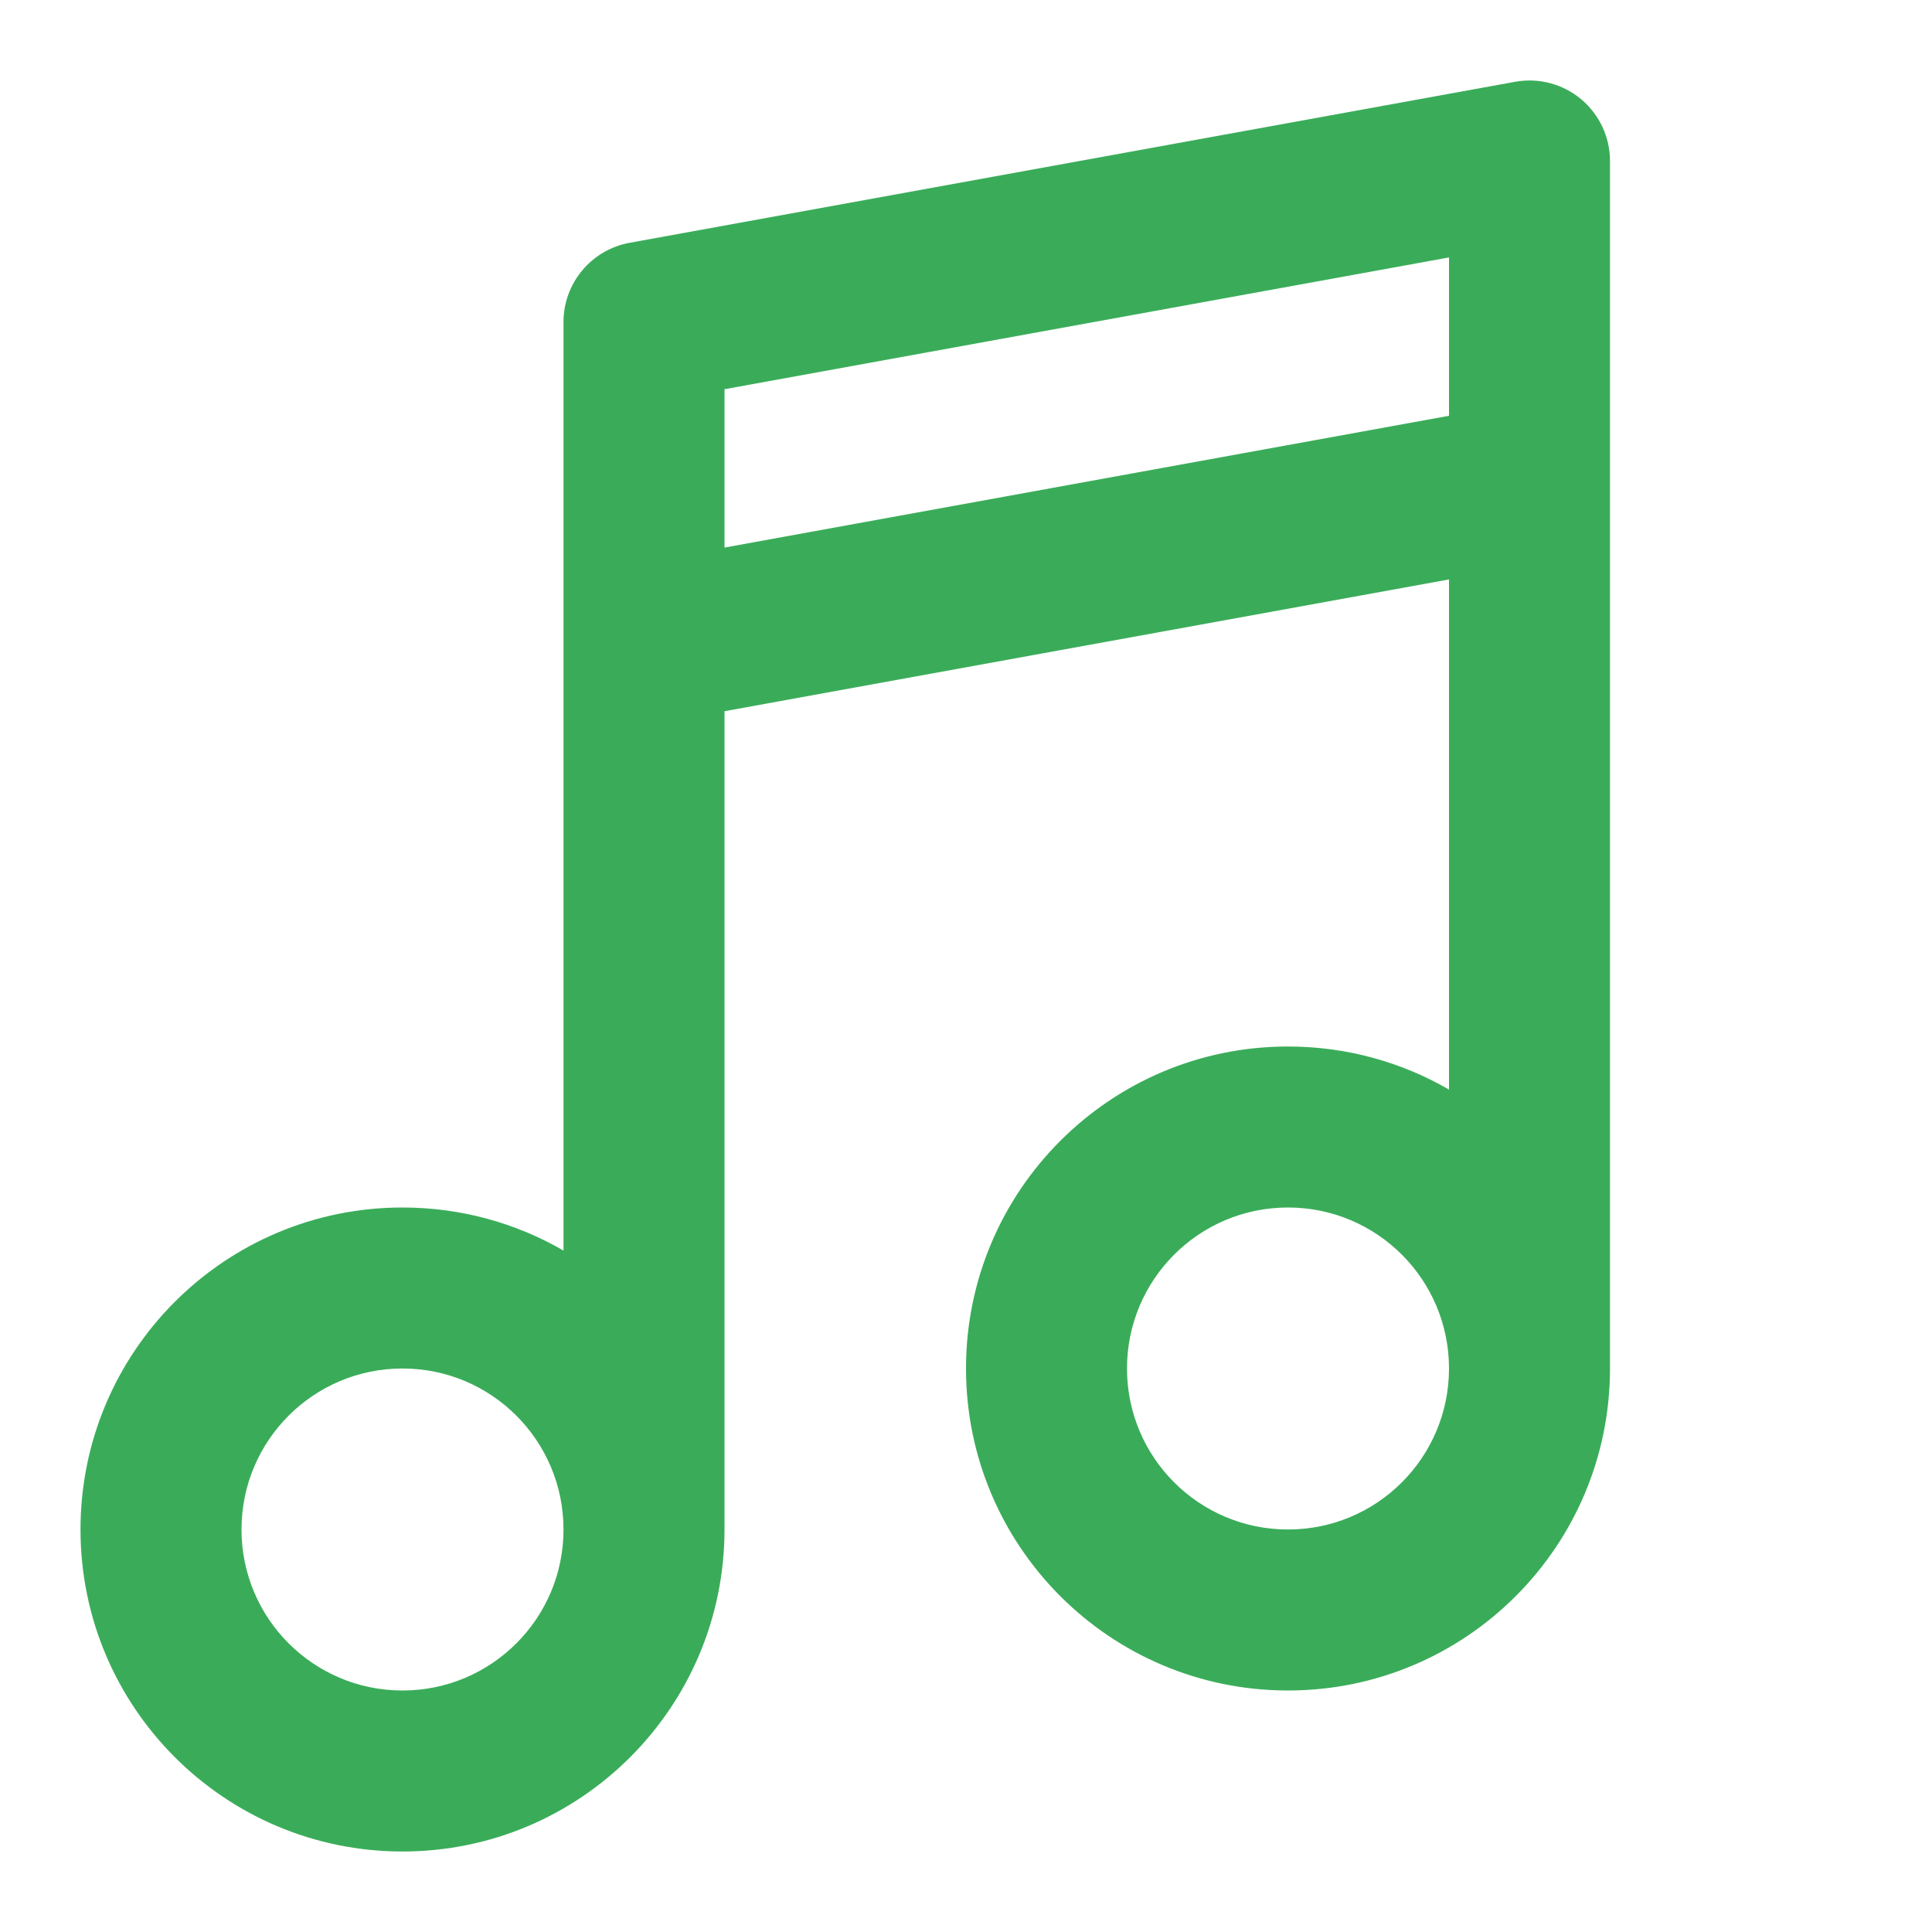
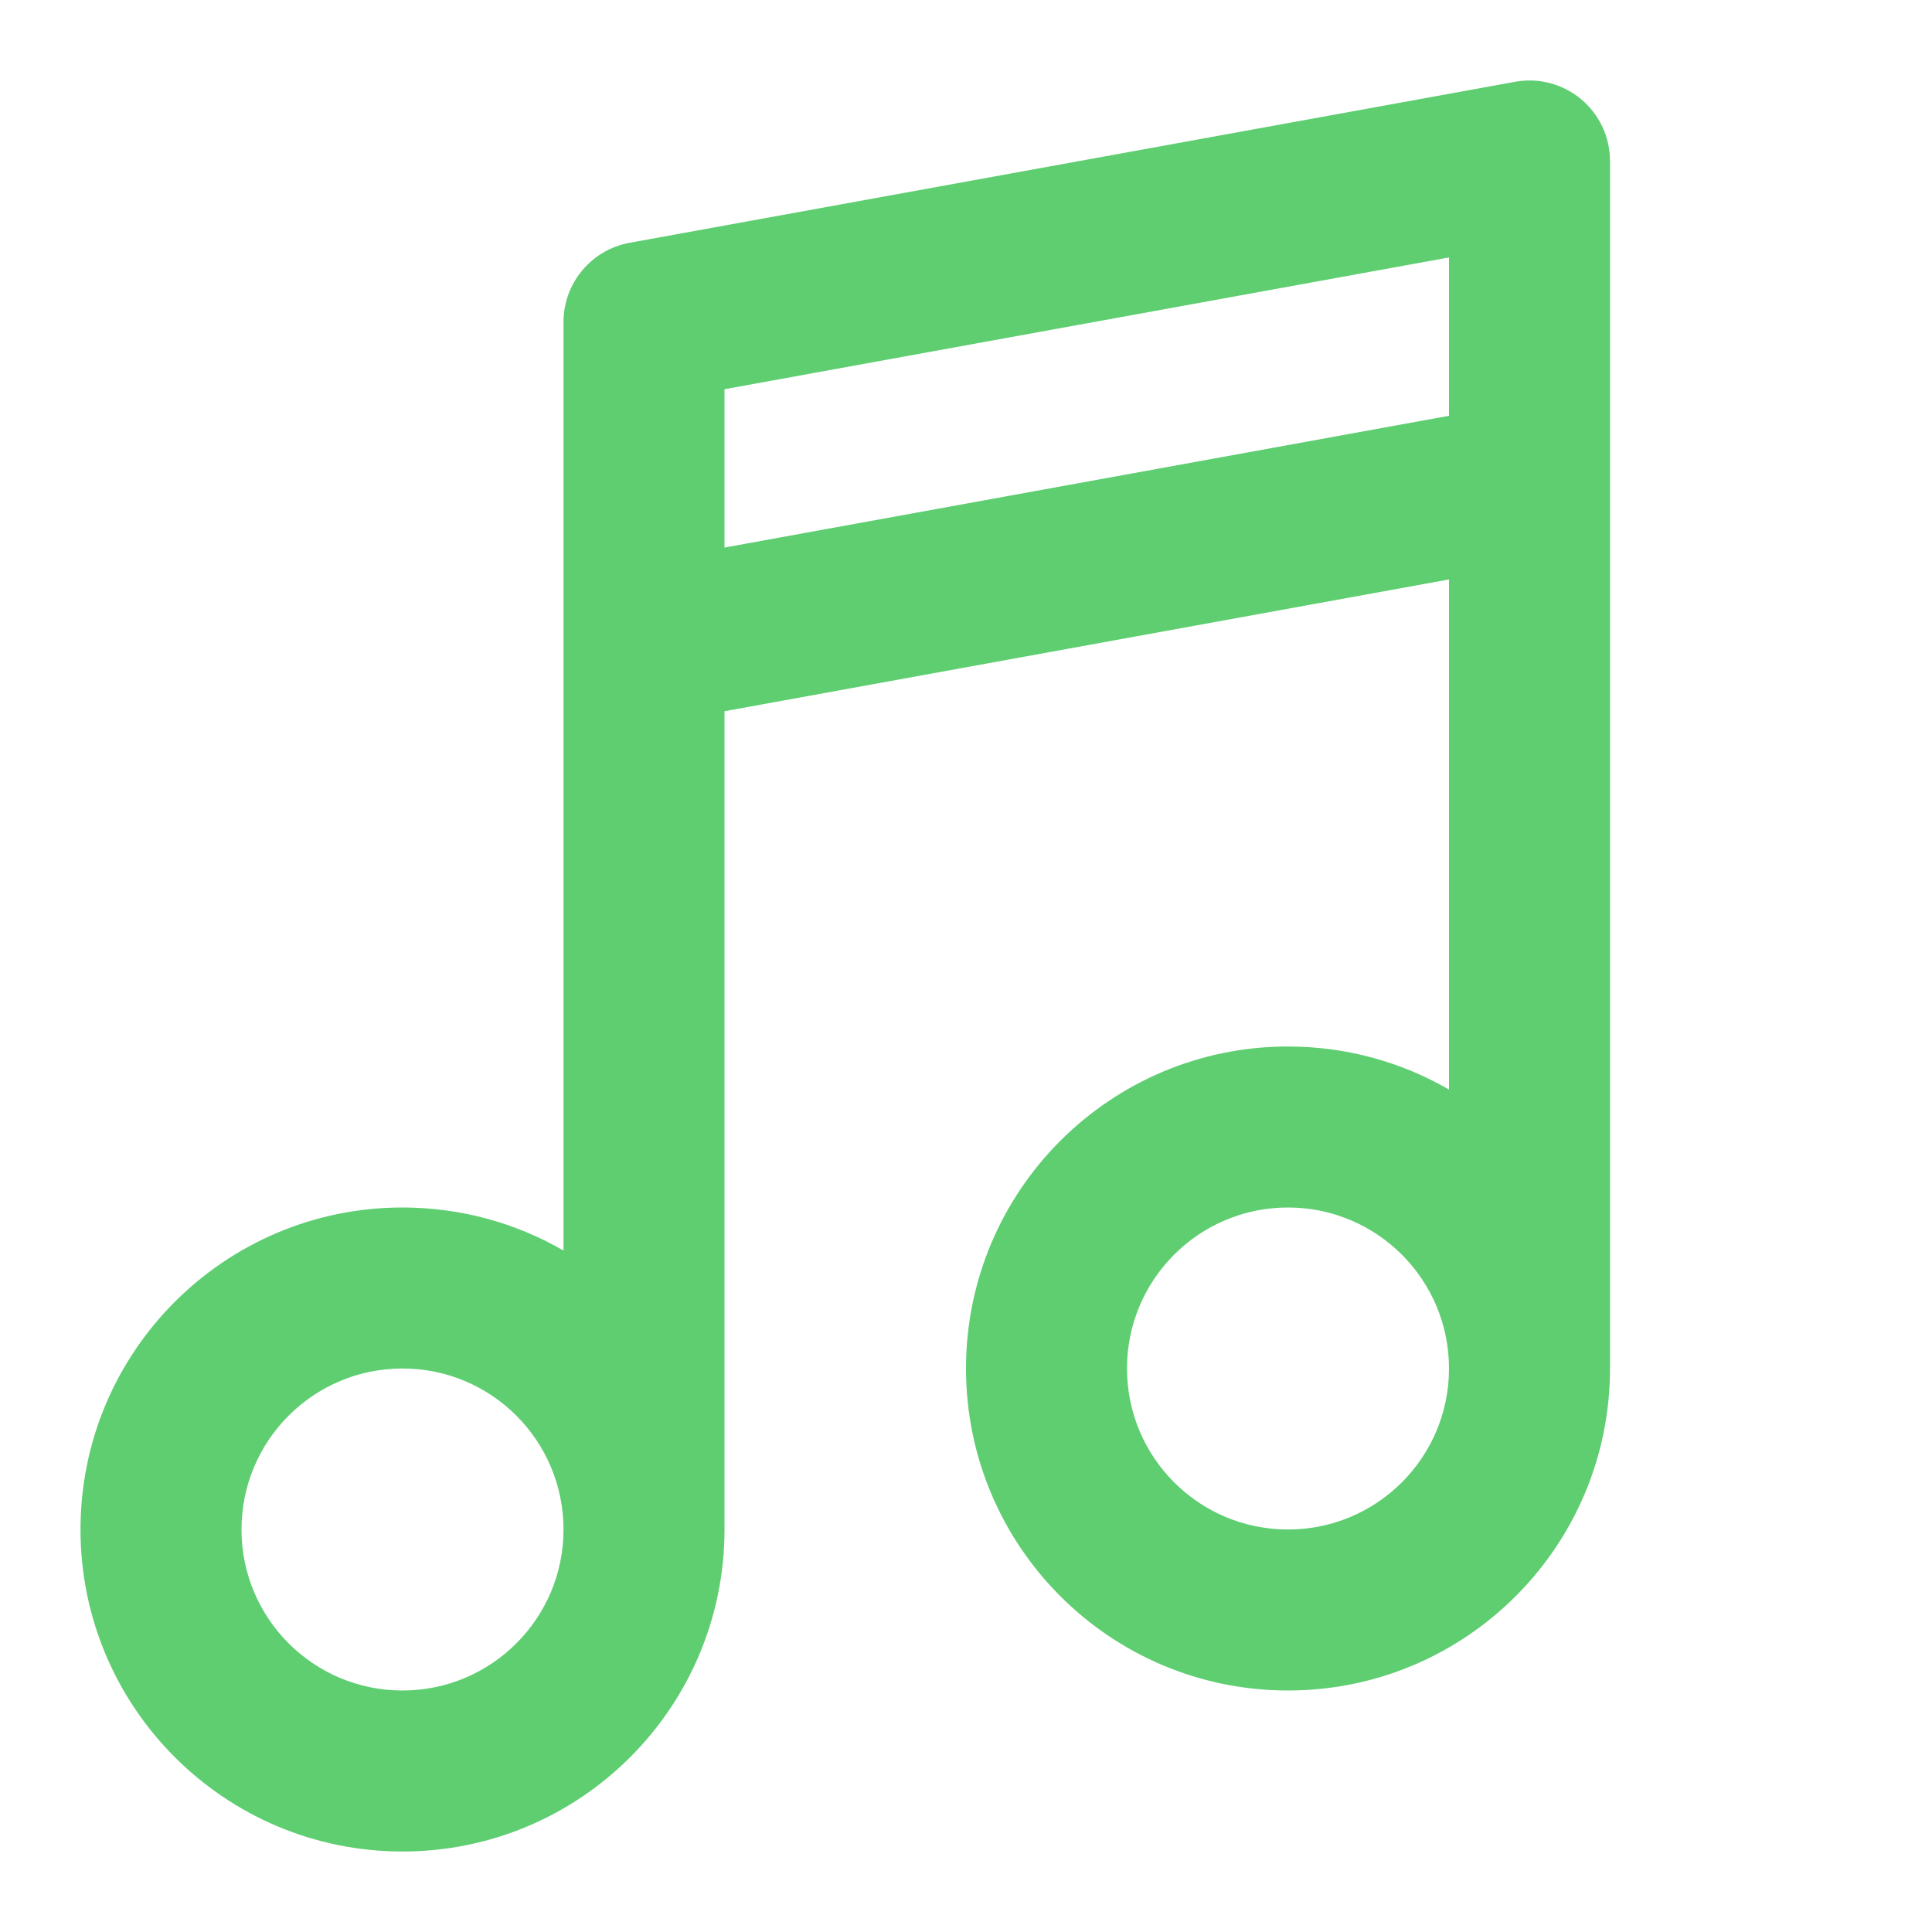
<svg xmlns="http://www.w3.org/2000/svg" width="24" height="24" viewBox="0 0 24 24" fill="none">
-   <path fill-rule="evenodd" clip-rule="evenodd" d="M20 2C20 1.703 19.868 1.422 19.641 1.232C19.413 1.042 19.113 0.963 18.821 1.016L7.821 3.016C7.346 3.103 7 3.517 7 4V15.535C6.412 15.195 5.729 15 5 15C2.791 15 1 16.791 1 19C1 21.209 2.791 23 5 23C7.209 23 9 21.209 9 19V8.835L18 7.198V13.535C17.412 13.195 16.729 13 16 13C13.791 13 12 14.791 12 17C12 19.209 13.791 21 16 21C18.209 21 20 19.209 20 17V2ZM18 17C18 15.895 17.105 15 16 15C14.895 15 14 15.895 14 17C14 18.105 14.895 19 16 19C17.105 19 18 18.105 18 17ZM7 19C7 17.895 6.105 17 5 17C3.895 17 3 17.895 3 19C3 20.105 3.895 21 5 21C6.105 21 7 20.105 7 19ZM18 5.165L9 6.802V4.835L18 3.198V5.165Z" fill="#3AAC59" />
+   <path fill-rule="evenodd" clip-rule="evenodd" d="M20 2C20 1.703 19.868 1.422 19.641 1.232C19.413 1.042 19.113 0.963 18.821 1.016L7.821 3.016C7.346 3.103 7 3.517 7 4V15.535C6.412 15.195 5.729 15 5 15C2.791 15 1 16.791 1 19C1 21.209 2.791 23 5 23C7.209 23 9 21.209 9 19V8.835L18 7.198V13.535C17.412 13.195 16.729 13 16 13C13.791 13 12 14.791 12 17C12 19.209 13.791 21 16 21C18.209 21 20 19.209 20 17V2ZM18 17C18 15.895 17.105 15 16 15C14.895 15 14 15.895 14 17C14 18.105 14.895 19 16 19C17.105 19 18 18.105 18 17ZM7 19C7 17.895 6.105 17 5 17C3.895 17 3 17.895 3 19C3 20.105 3.895 21 5 21C6.105 21 7 20.105 7 19ZM18 5.165L9 6.802V4.835L18 3.198V5.165Z" fill="#5ECE71" />
</svg>
